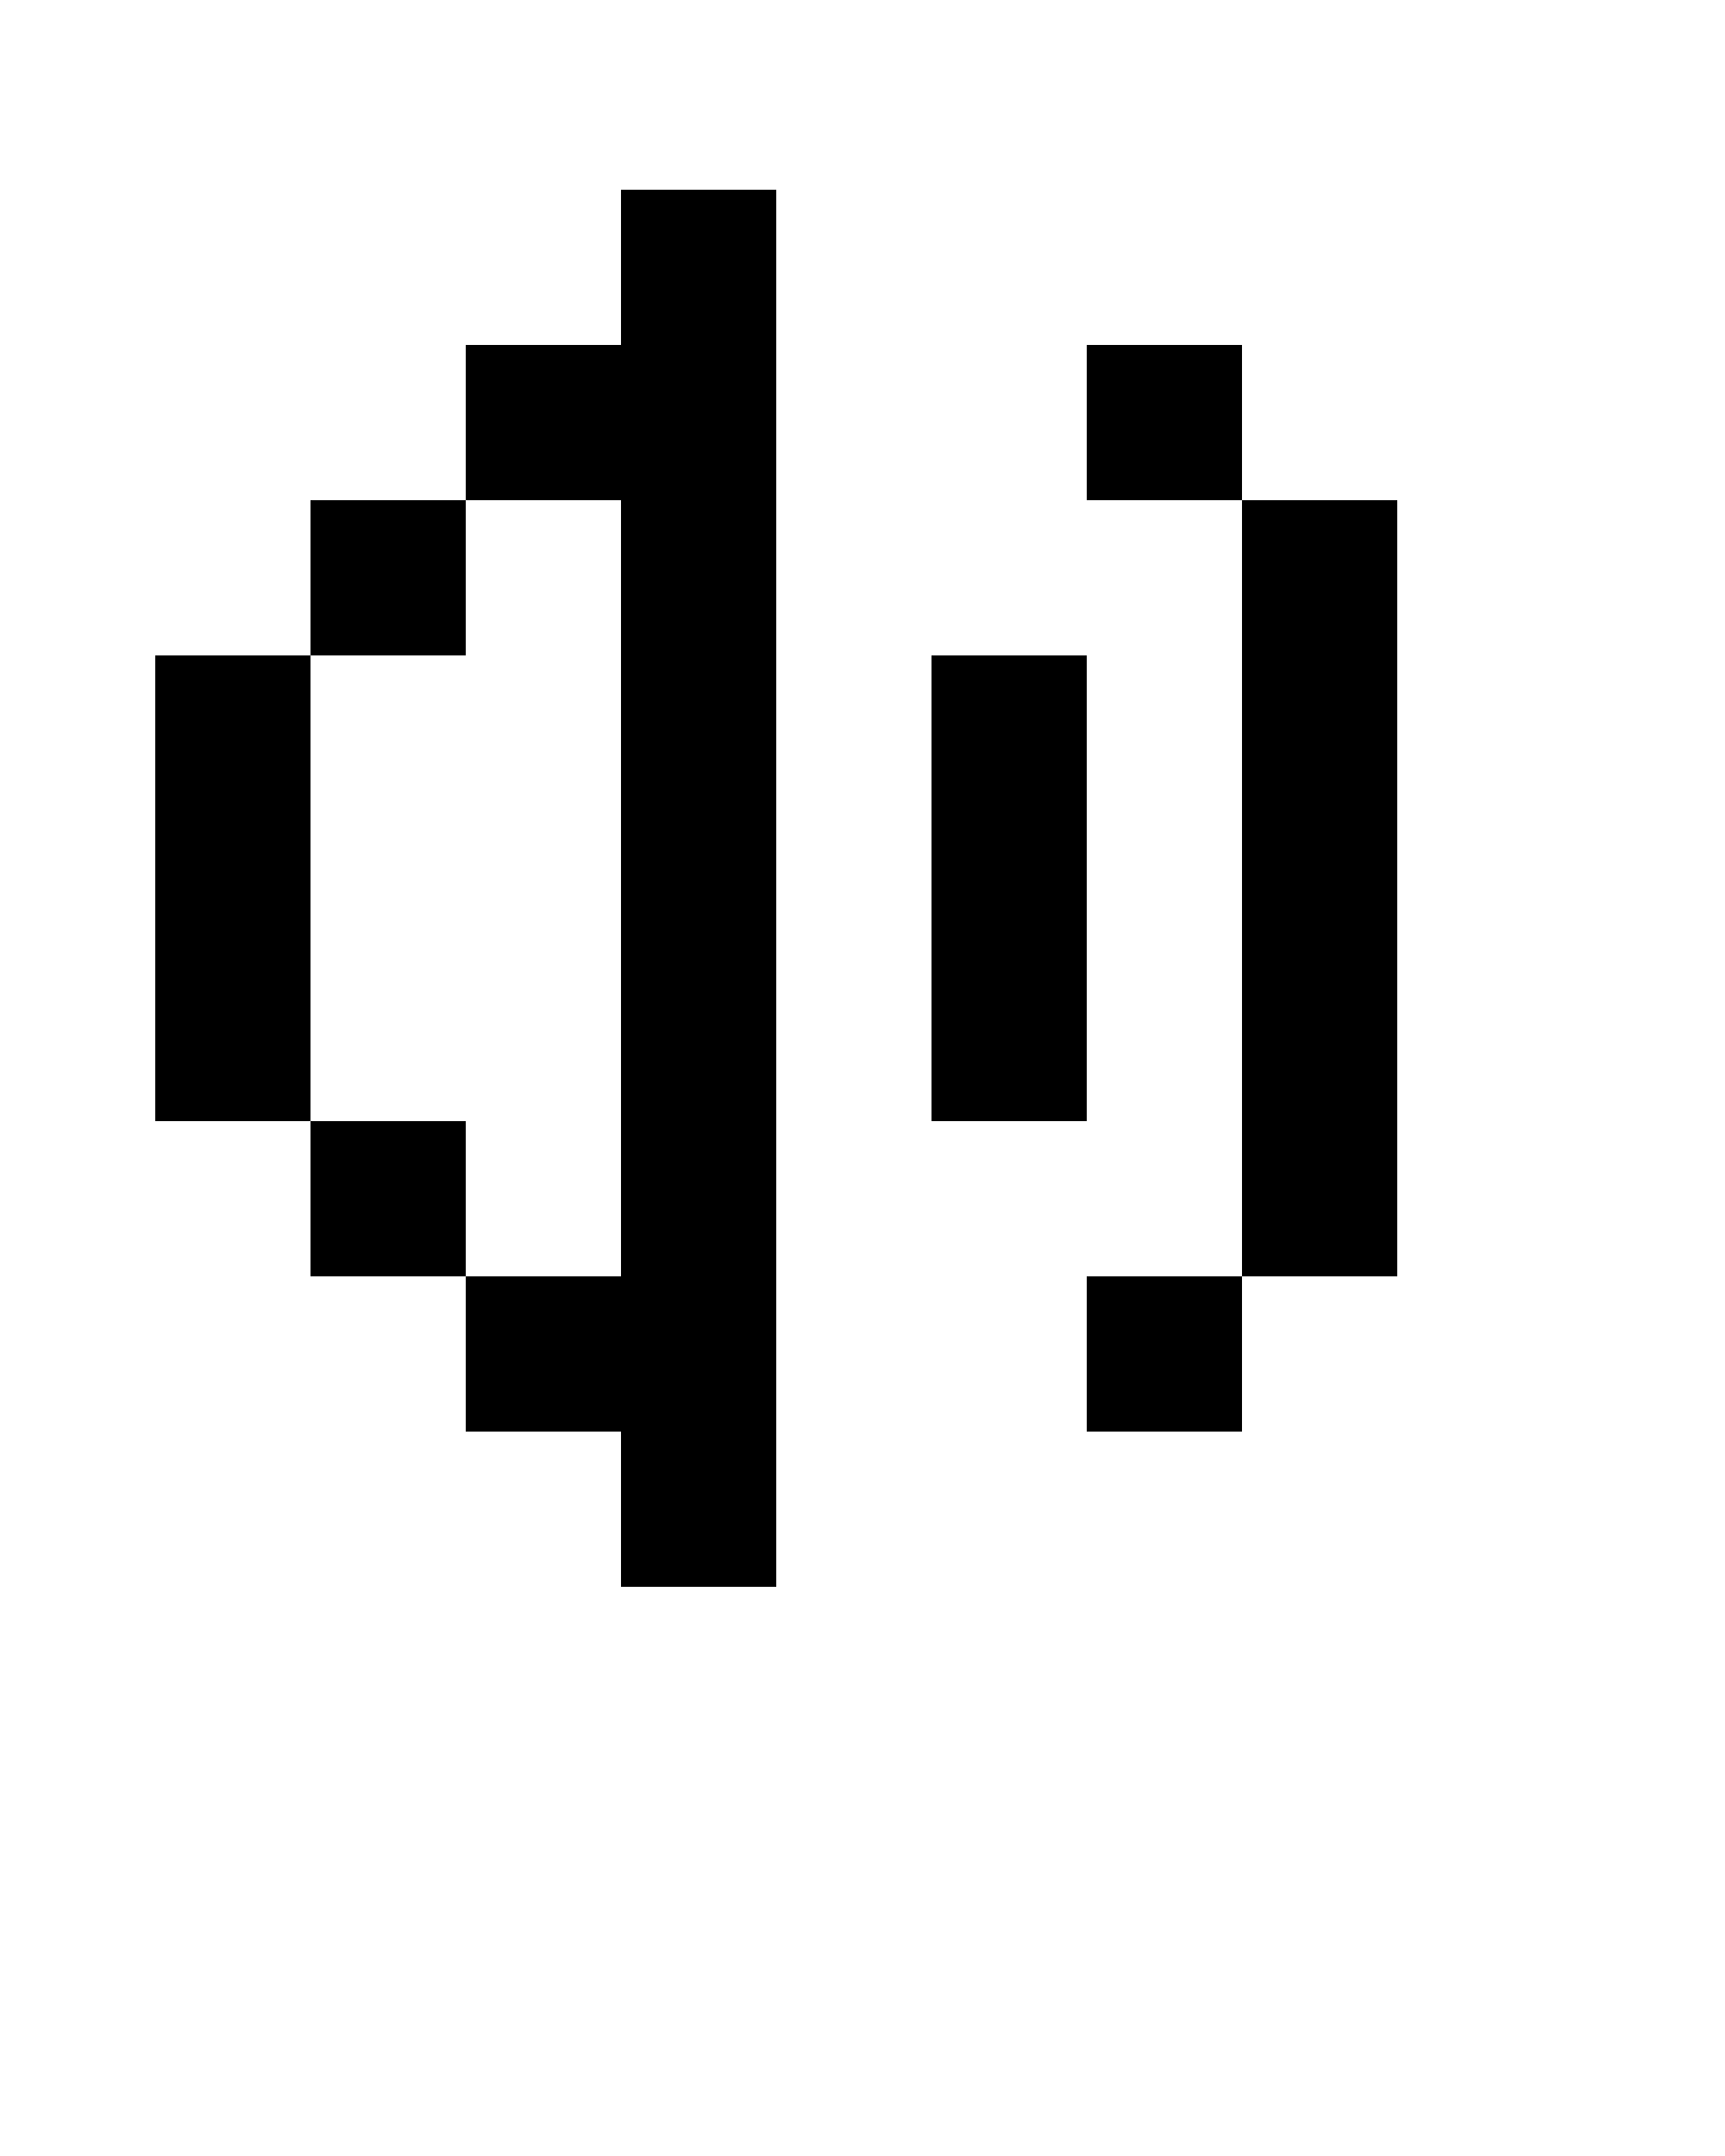
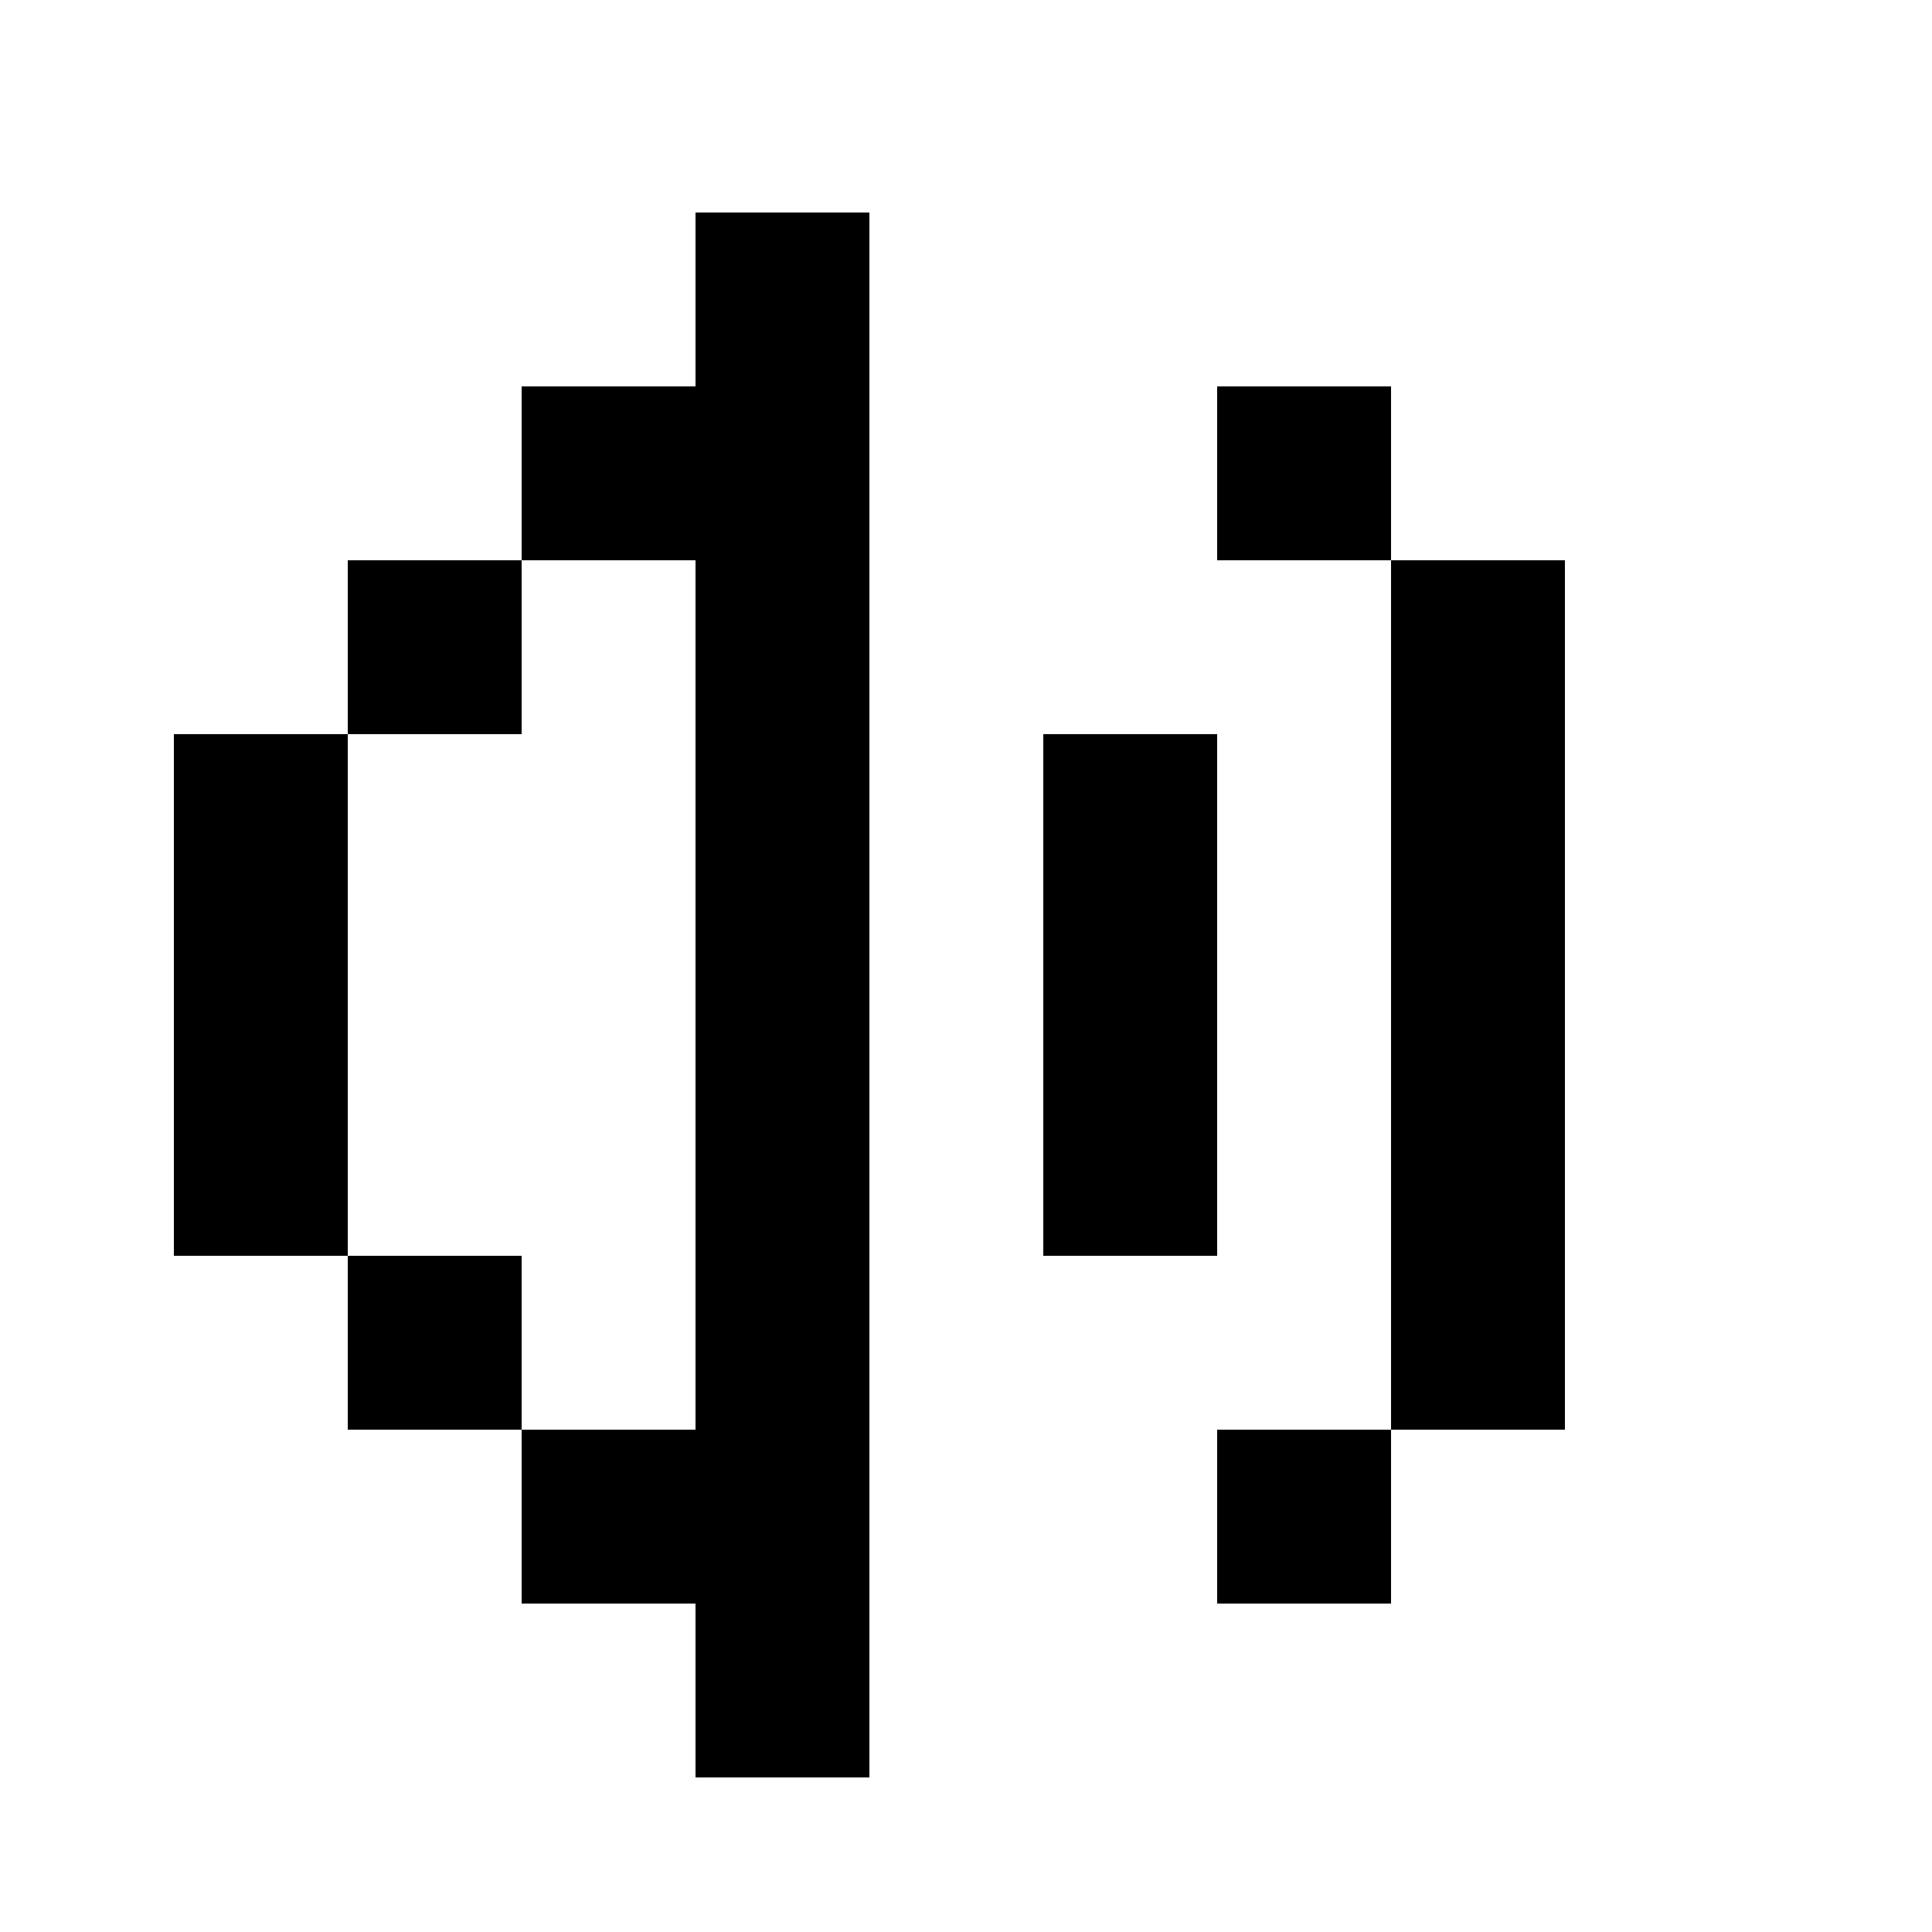
- <svg xmlns="http://www.w3.org/2000/svg" version="1.1" x="0px" y="0px" viewBox="0 0 100 125" enable-background="new 0 0 100 100" xml:space="preserve">
+ <svg xmlns="http://www.w3.org/2000/svg" version="1.1" x="0px" y="0px" viewBox="0 0 100 100" enable-background="new 0 0 100 100" xml:space="preserve">
  <g>
    <polygon points="18,47 18,38 9,38 9,47 9,56 9,65 18,65 18,56  " />
    <rect x="18" y="65" width="9" height="9" />
    <polygon points="63,56 63,47 63,38 54,38 54,47 54,56 54,65 63,65  " />
    <polygon points="72,29 72,38 72,47 72,56 72,65 72,74 81,74 81,65 81,56 81,47 81,38 81,29  " />
    <rect x="63" y="74" width="9" height="9" />
    <rect x="63" y="20" width="9" height="9" />
    <polygon points="36,20 27,20 27,29 36,29 36,38 36,47 36,56 36,65 36,74 27,74 27,83 36,83 36,92 45,92 45,83 45,74 45,65 45,56    45,47 45,38 45,29 45,20 45,11 36,11  " />
    <rect x="18" y="29" width="9" height="9" />
  </g>
</svg>
